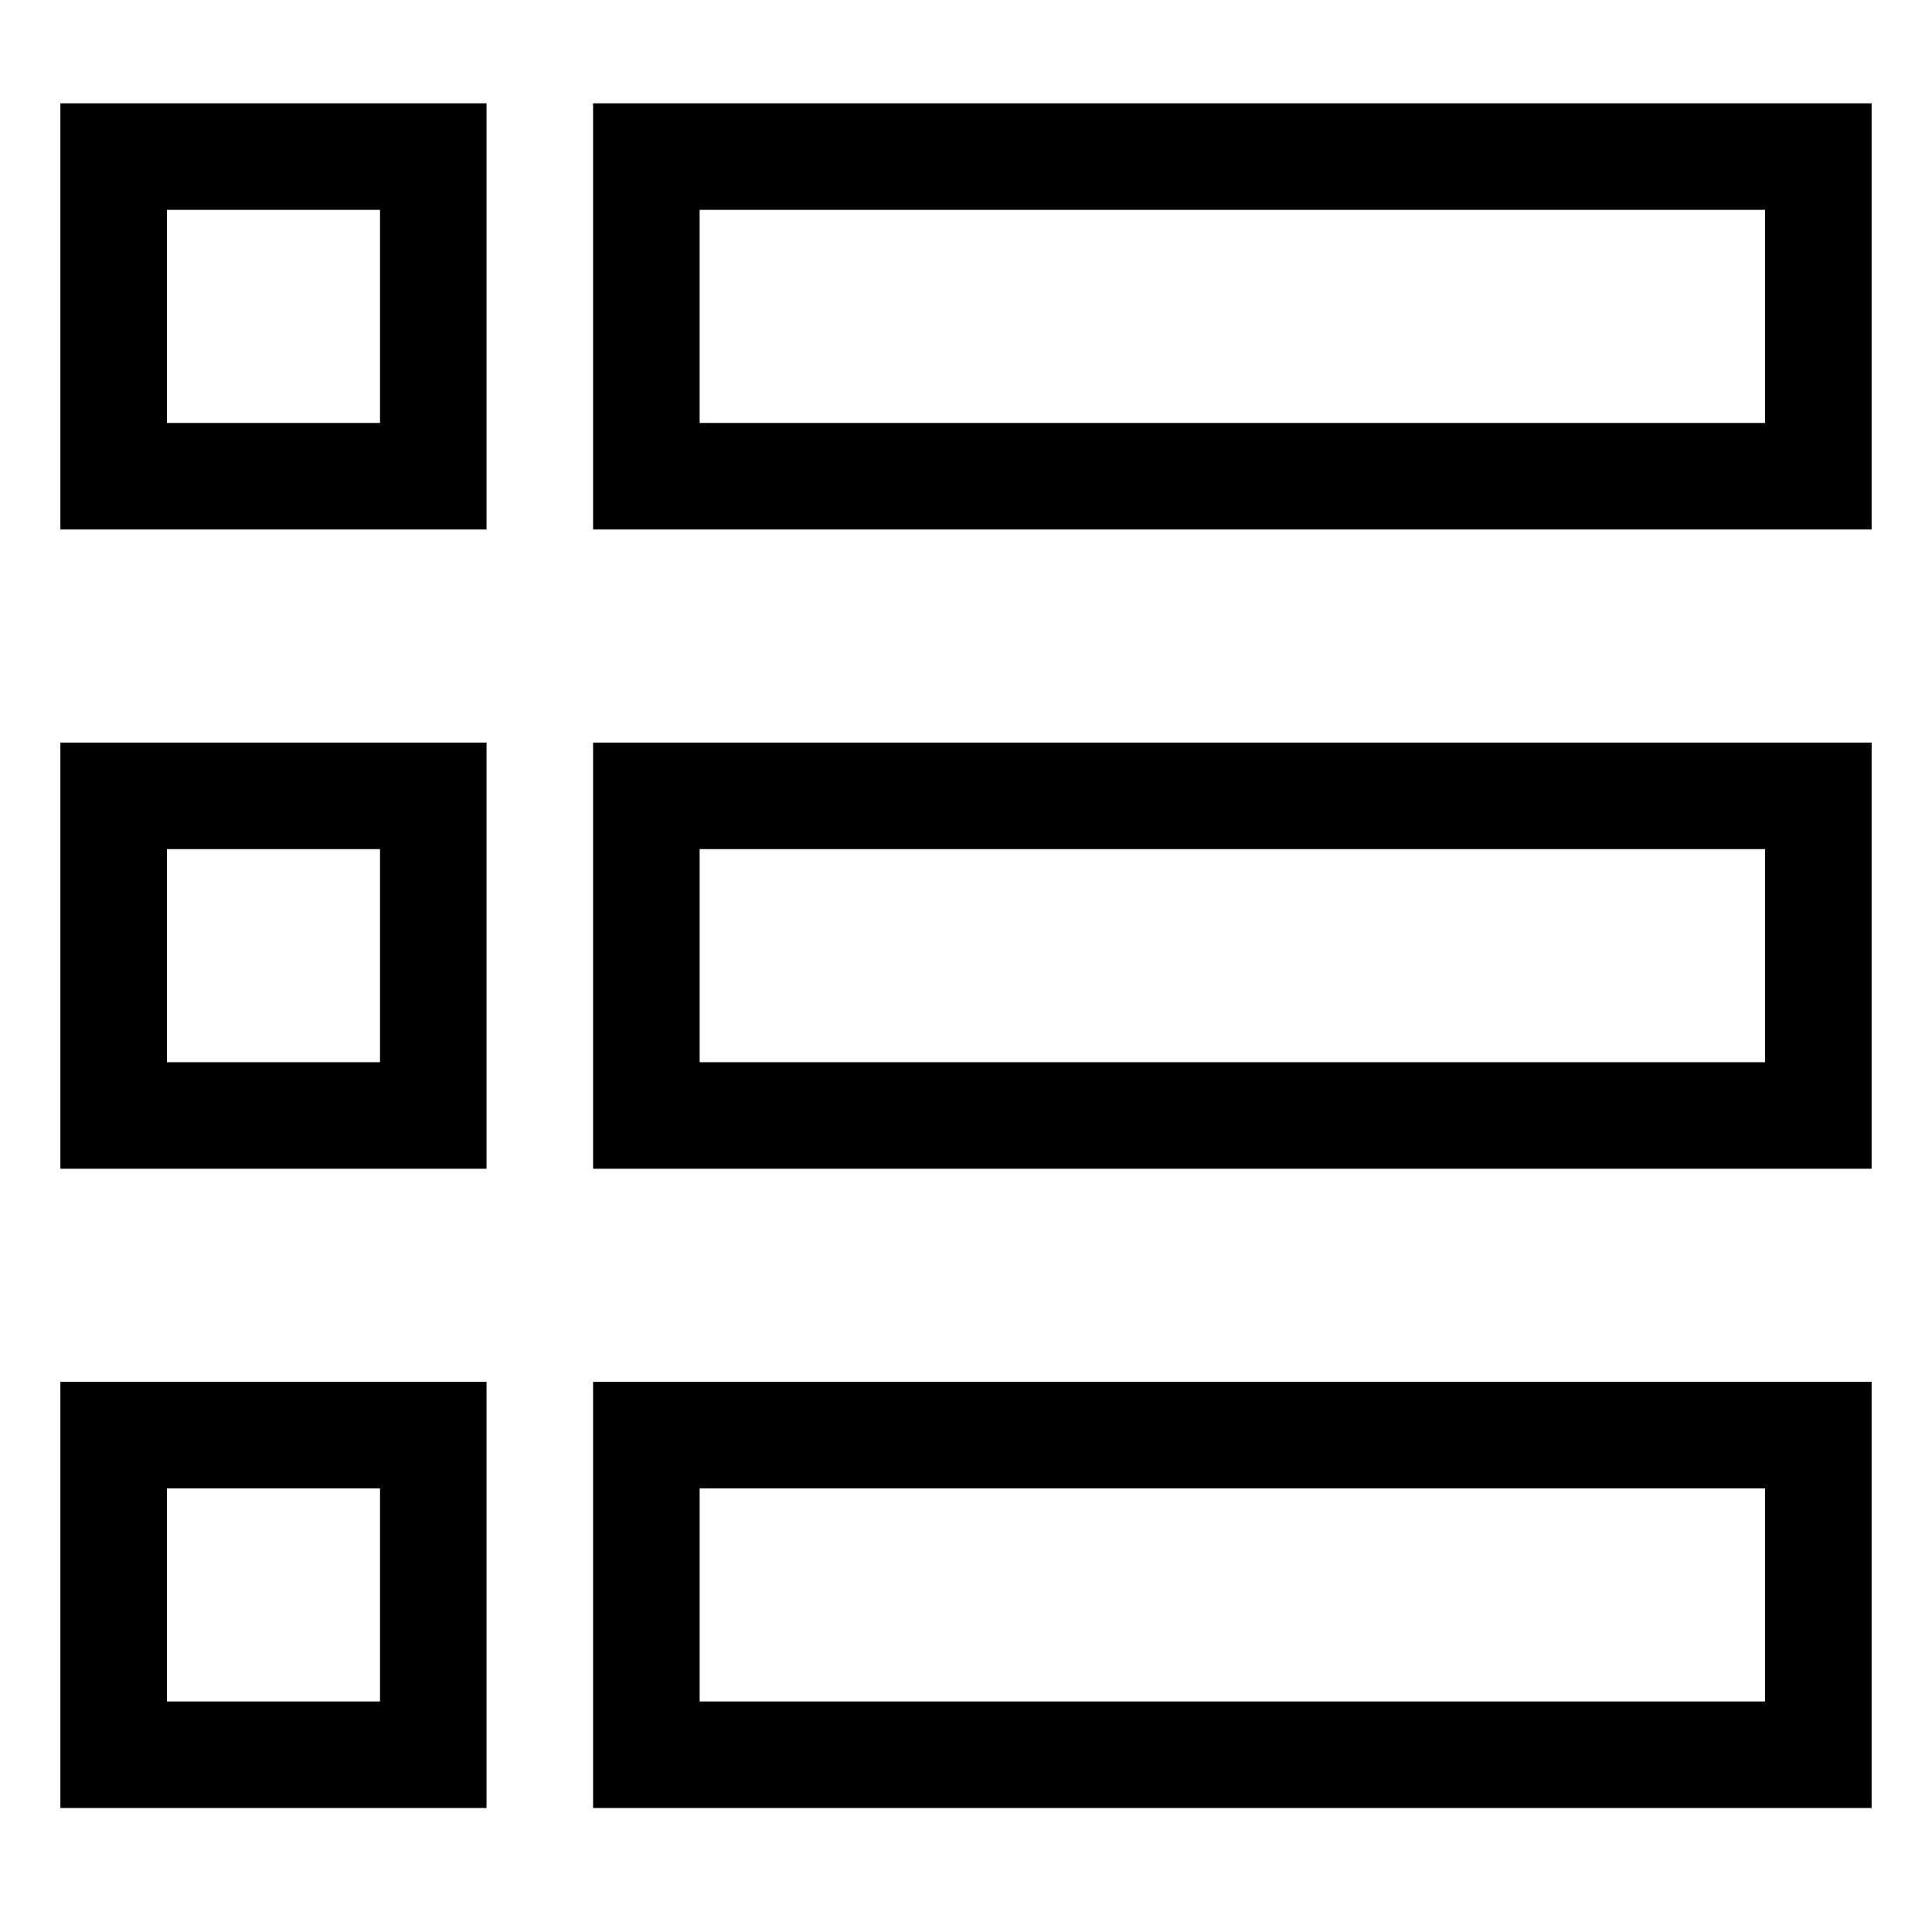
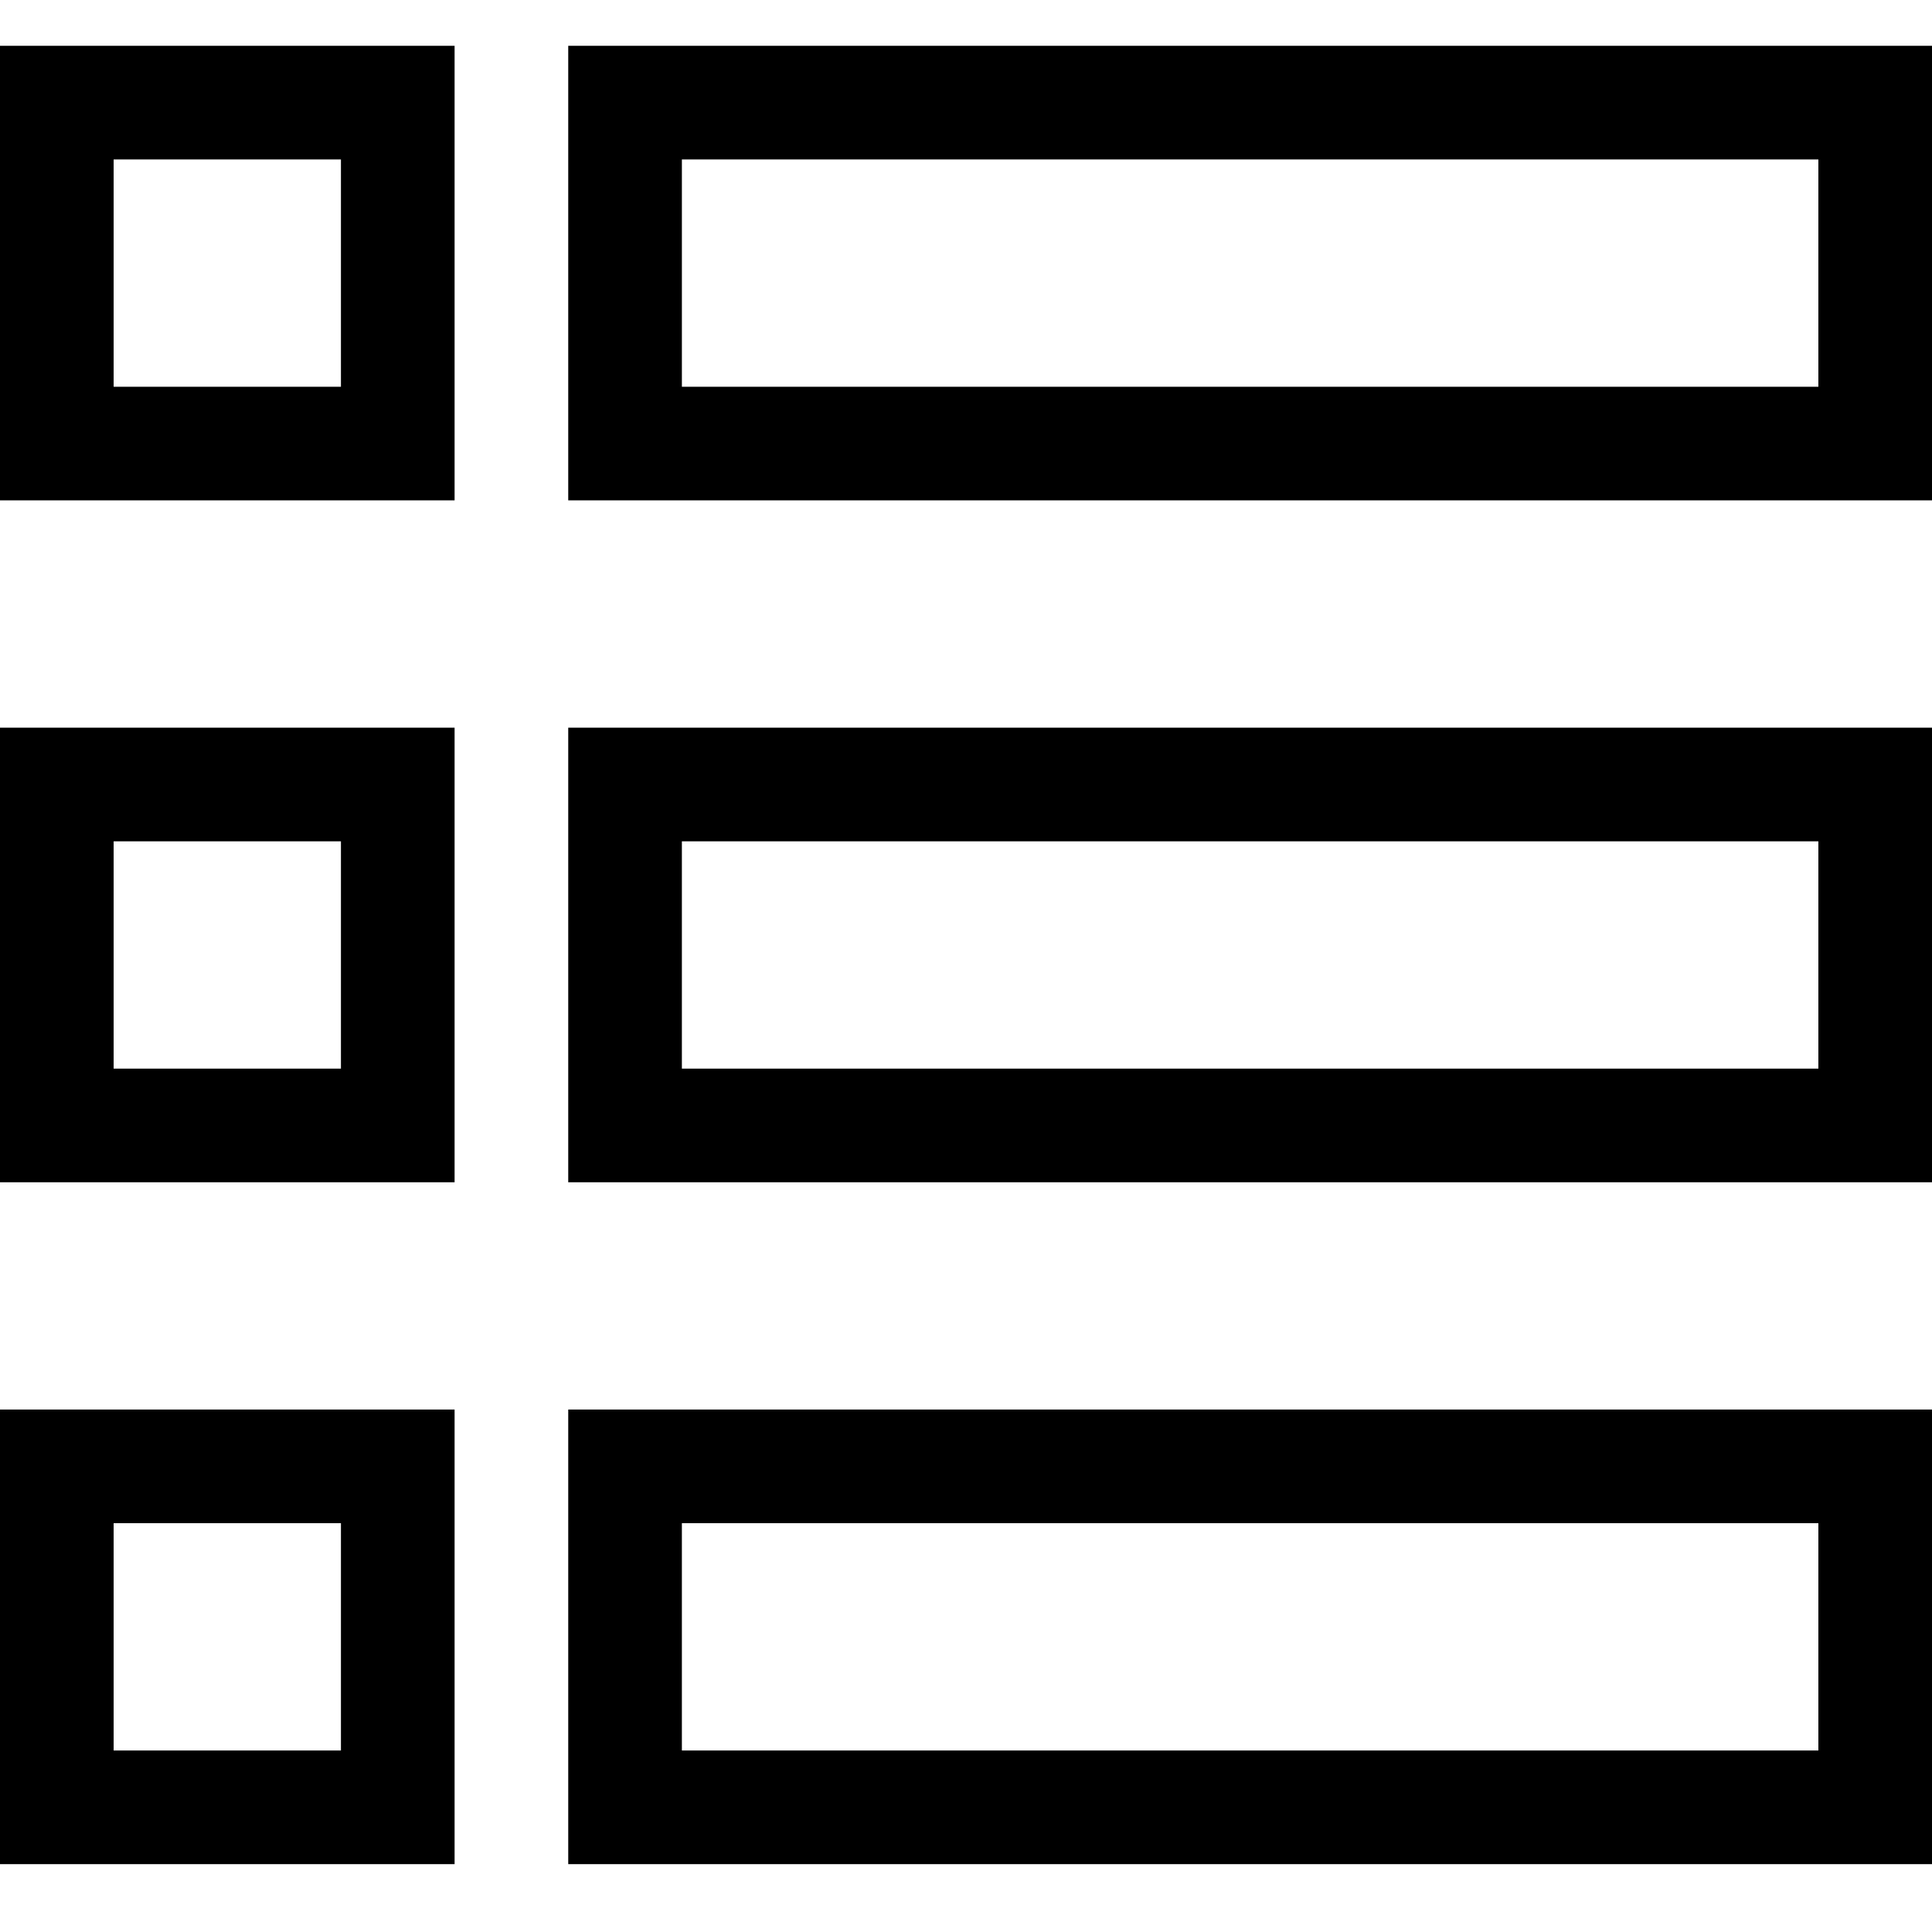
- <svg xmlns="http://www.w3.org/2000/svg" t="1572942316123" class="icon" viewBox="0 0 1024 1024" version="1.1" p-id="1373" width="200" height="200">
+ <svg xmlns="http://www.w3.org/2000/svg" t="1609825059351" class="icon" viewBox="0 0 1024 1024" version="1.1" p-id="935" width="200" height="200">
  <defs>
    <style type="text/css" />
  </defs>
-   <path d="M314.353 54.756l0 225.882 677.647 0 0-225.882-677.647 0zM935.529 224.167l-564.706 0 0-112.941 564.706 0 0 112.941zM314.353 619.461l677.647 0 0-225.882-677.647 0 0 225.882zM370.824 450.05l564.706 0 0 112.941-564.706 0 0-112.941zM314.353 958.285l677.647 1e-8 0-225.882-677.647 0 0 225.882zM370.824 788.873l564.706 0 0 112.941-564.706 0 0-112.941zM32 280.638l225.882 0 0-225.882-225.882 0 0 225.882zM88.471 111.226l112.941-1e-8 0 112.941-112.941-1e-8 1e-8-112.941zM32 619.461l225.882 0 0-225.882-225.882 0 0 225.882zM88.471 450.05l112.941 0 0 112.941-112.941 0 1e-8-112.941zM32 958.285l225.882 1e-8 0-225.882-225.882 0 0 225.882zM88.471 788.873l112.941 0 0 112.941-112.941 0 1e-8-112.941z" p-id="1374" />
+   <path d="M301.176 24.273l0 240.941 722.824 0 0-240.941-722.824 0zM963.765 204.978l-602.353 0 0-120.471 602.353 0 0 120.471zM301.176 626.626l722.824 0 0-240.941-722.824 0 0 240.941zM361.412 445.92l602.353 0 0 120.471-602.353 0 0-120.471zM301.176 988.037l722.824 1e-8 0-240.941-722.824 0 0 240.941zM361.412 807.331l602.353 0 0 120.471-602.353 0 0-120.471zM0 265.214l240.941 0 0-240.941-240.941 0 0 240.941zM60.235 84.508l120.471-1e-8 0 120.471-120.471-1e-8 2e-8-120.471zM0 626.626l240.941 0 0-240.941-240.941 0 0 240.941zM60.235 445.92l120.471 0 0 120.471-120.471 0 2e-8-120.471zM0 988.037l240.941 1e-8 0-240.941-240.941 0 0 240.941zM60.235 807.331l120.471 0 0 120.471-120.471 0 2e-8-120.471z" p-id="936" />
</svg>
